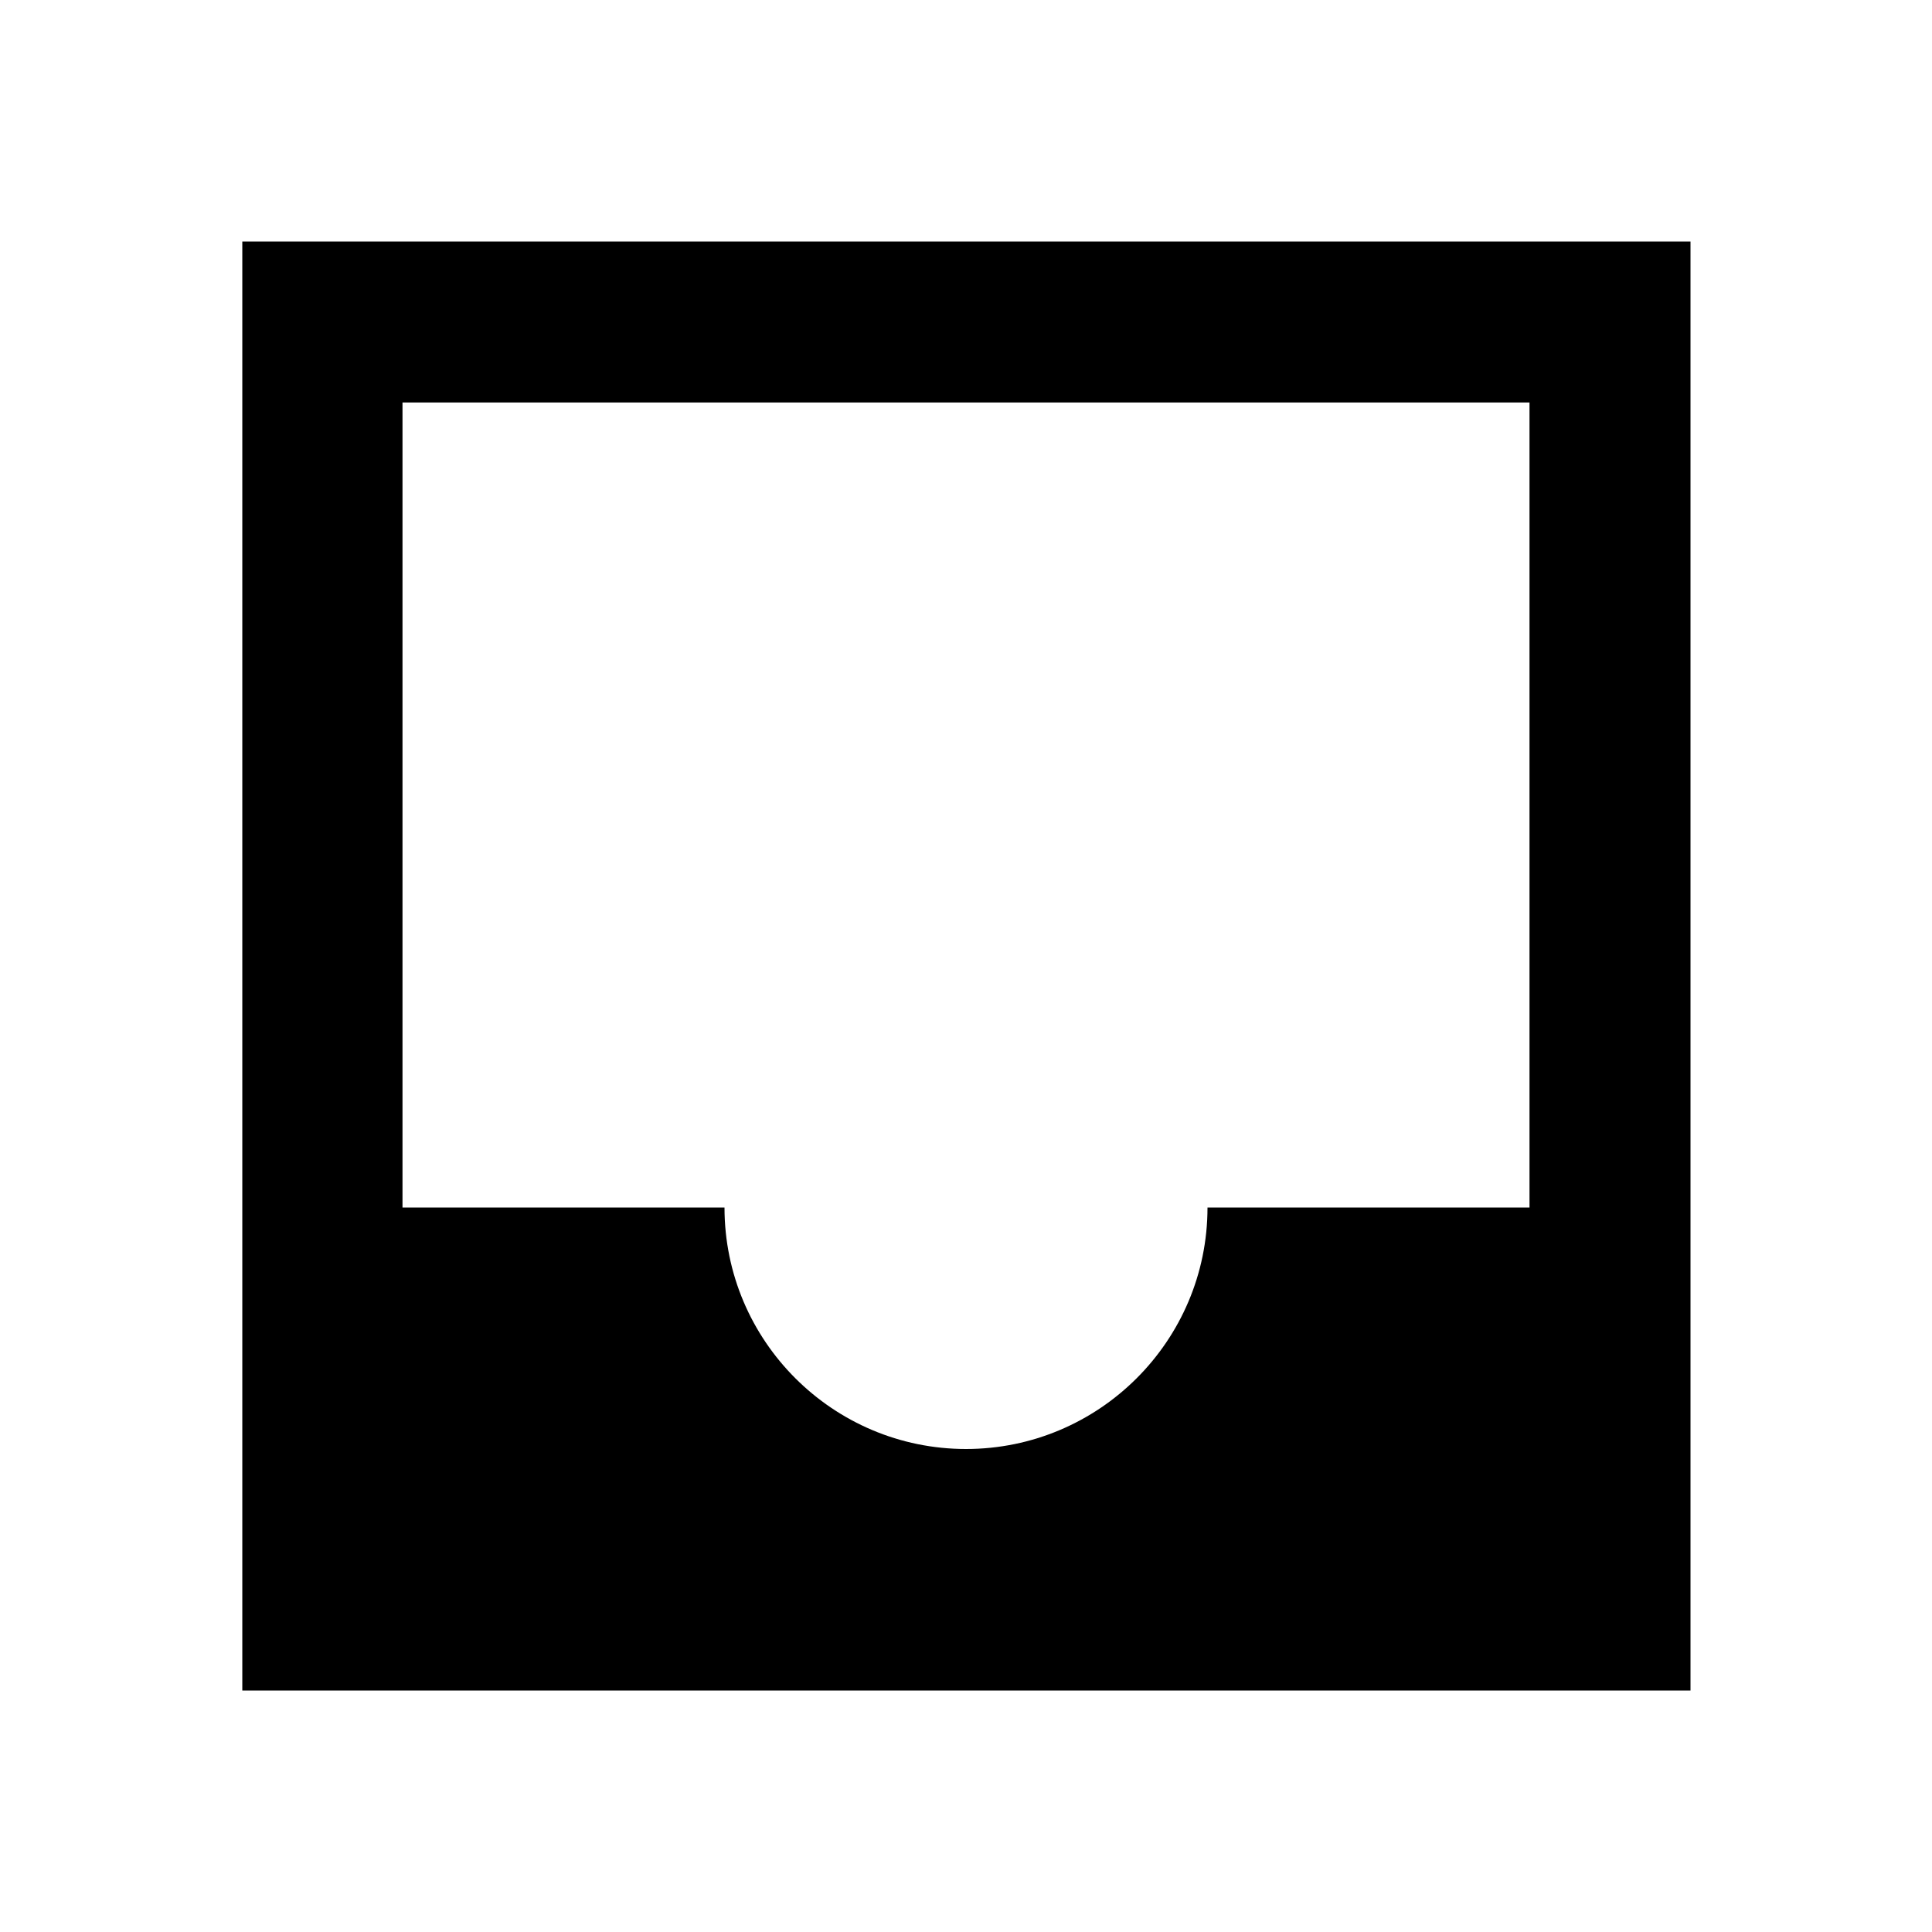
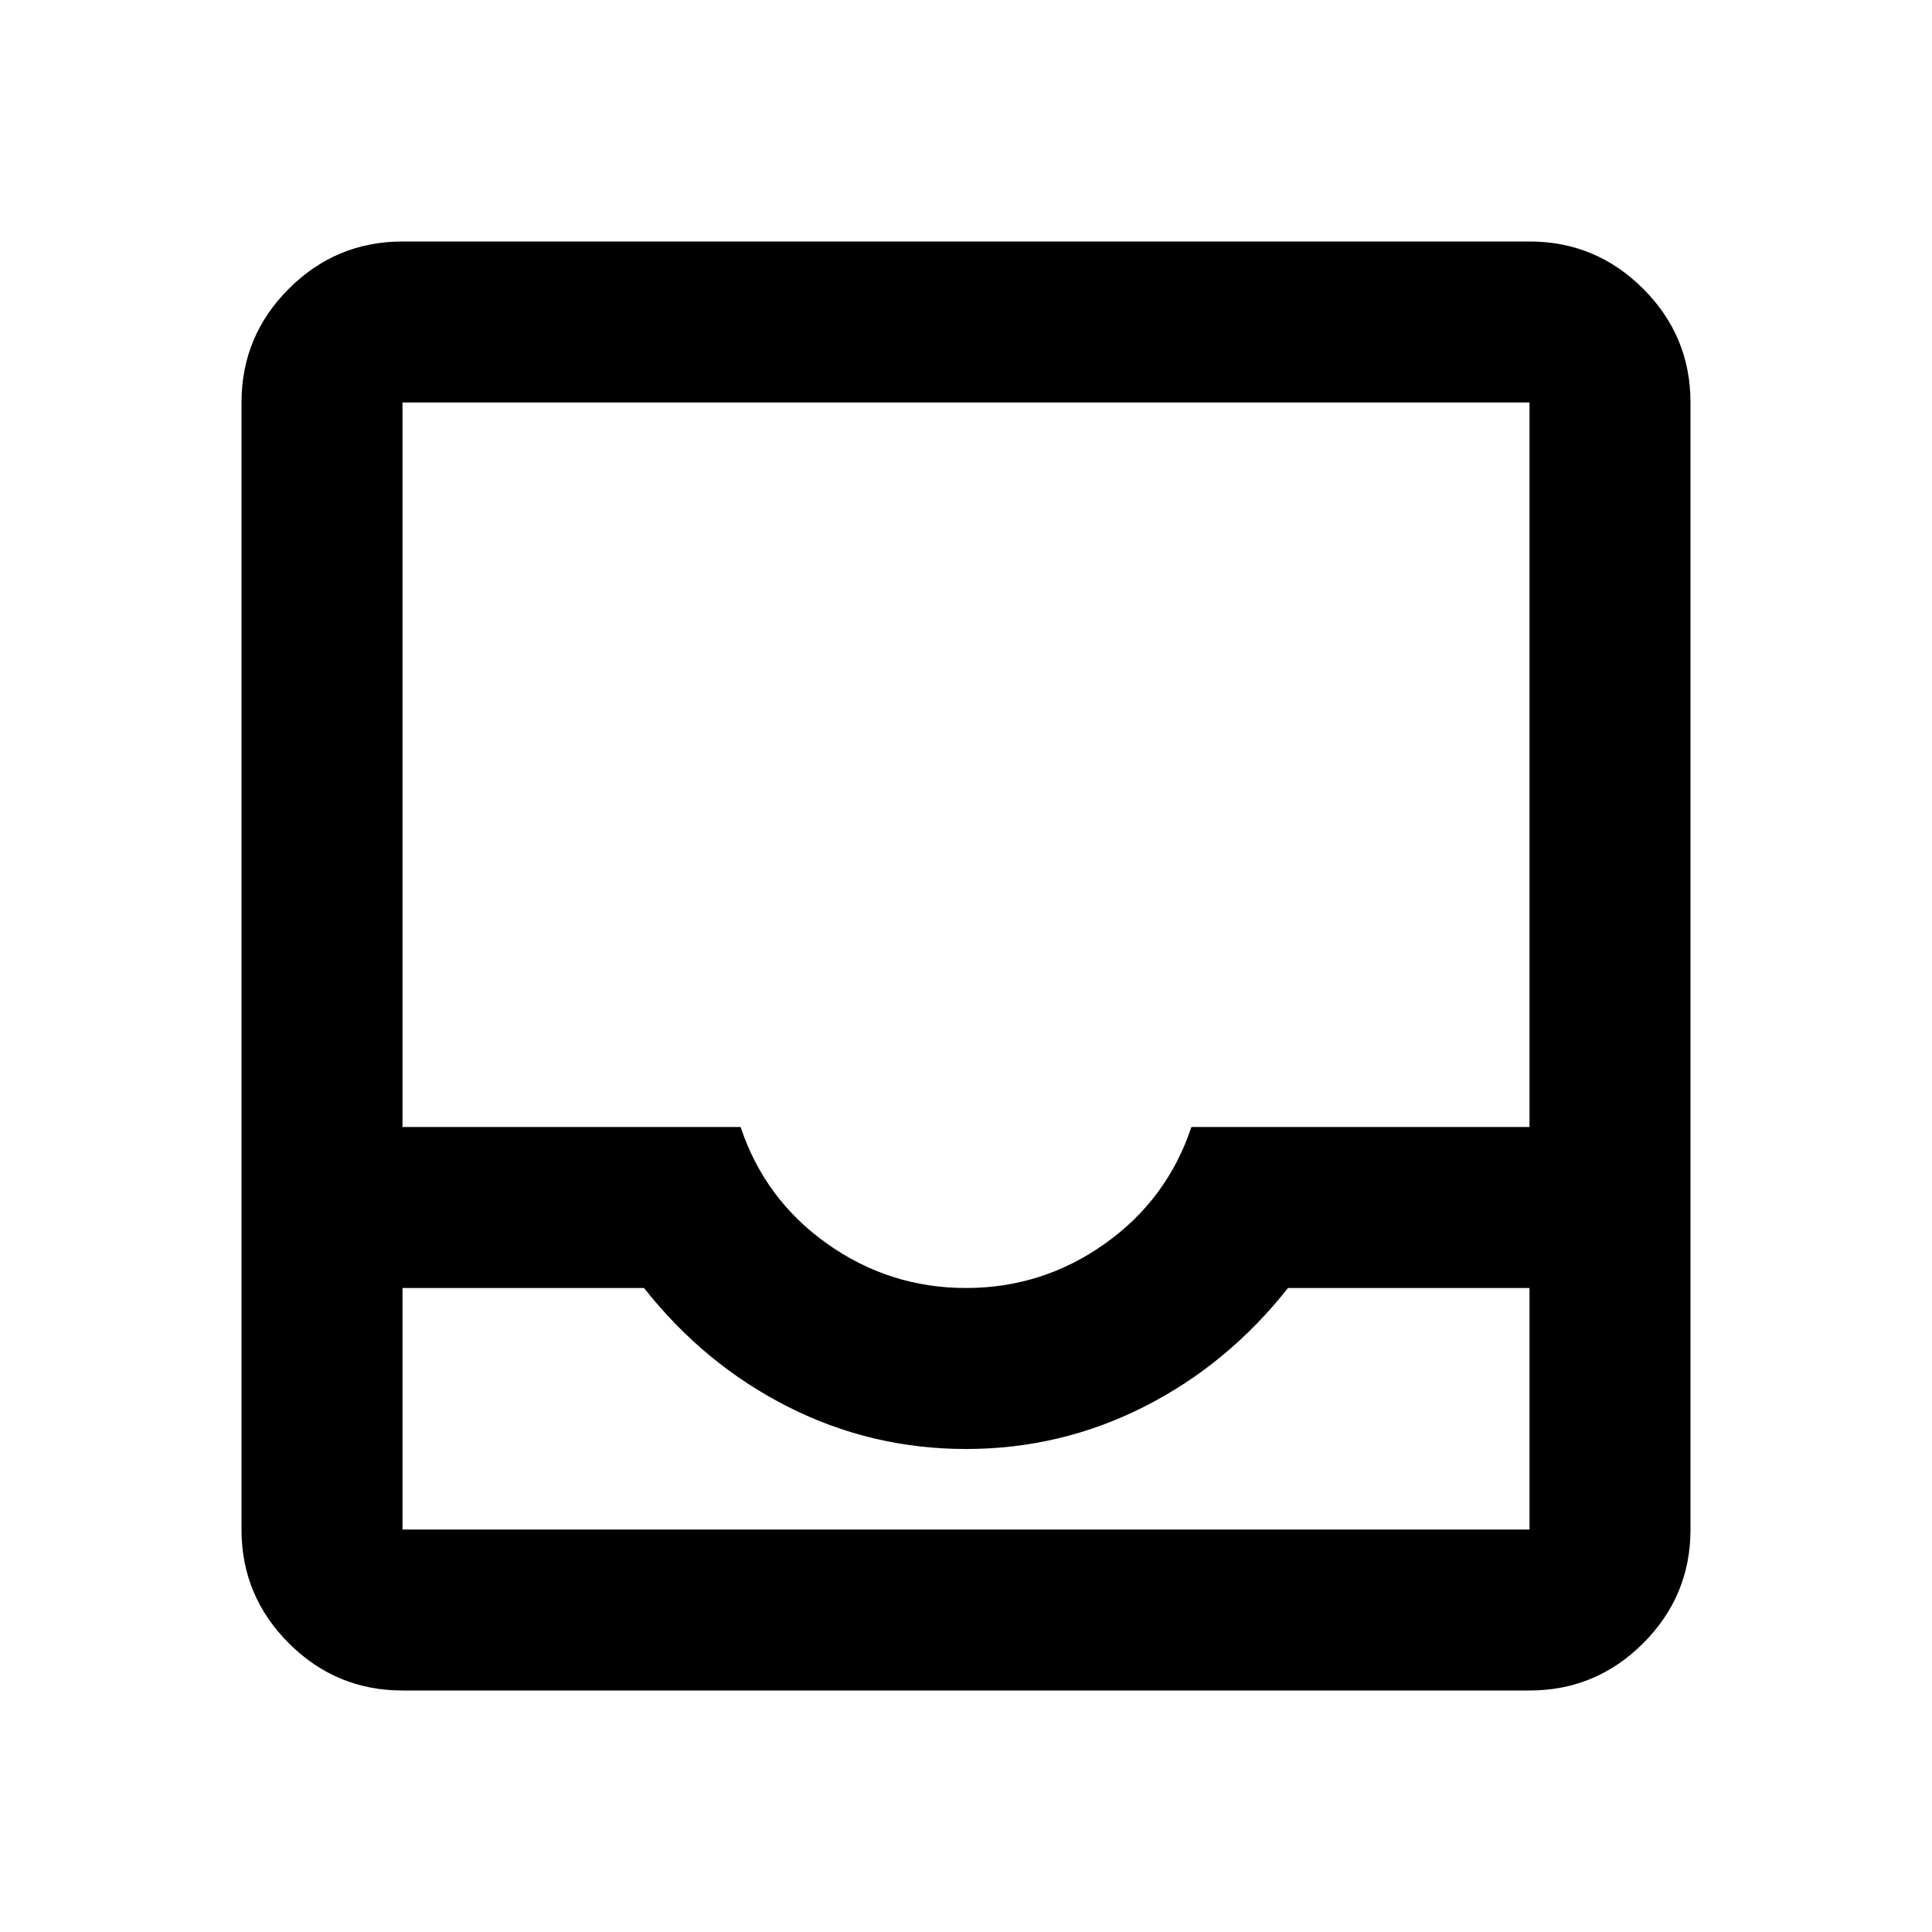
- <svg xmlns="http://www.w3.org/2000/svg" height="24" viewBox="0 0 24 24" width="24">
-   <path d="M0 0h24v24H0V0z" fill="none" />
-   <path d="M21 3H3.01v18H21V3zm-2 12h-4c0 1.66-1.35 3-3 3s-3-1.34-3-3H5V5h14v10z" />
+ <svg xmlns="http://www.w3.org/2000/svg" height="24px" viewBox="0 -960 960 960" width="24px" fill="#000">
+   <path d="M200-120q-33 0-56.5-23.5T120-200v-560q0-33 23.5-56.5T200-840h560q33 0 56.5 23.5T840-760v560q0 33-23.5 56.5T760-120H200Zm0-80h560v-120H640q-30 38-71.5 59T480-240q-47 0-88.5-21T320-320H200v120Zm280-120q38 0 69-22t43-58h168v-360H200v360h168q12 36 43 58t69 22ZM200-200h560-560Z" />
</svg>
